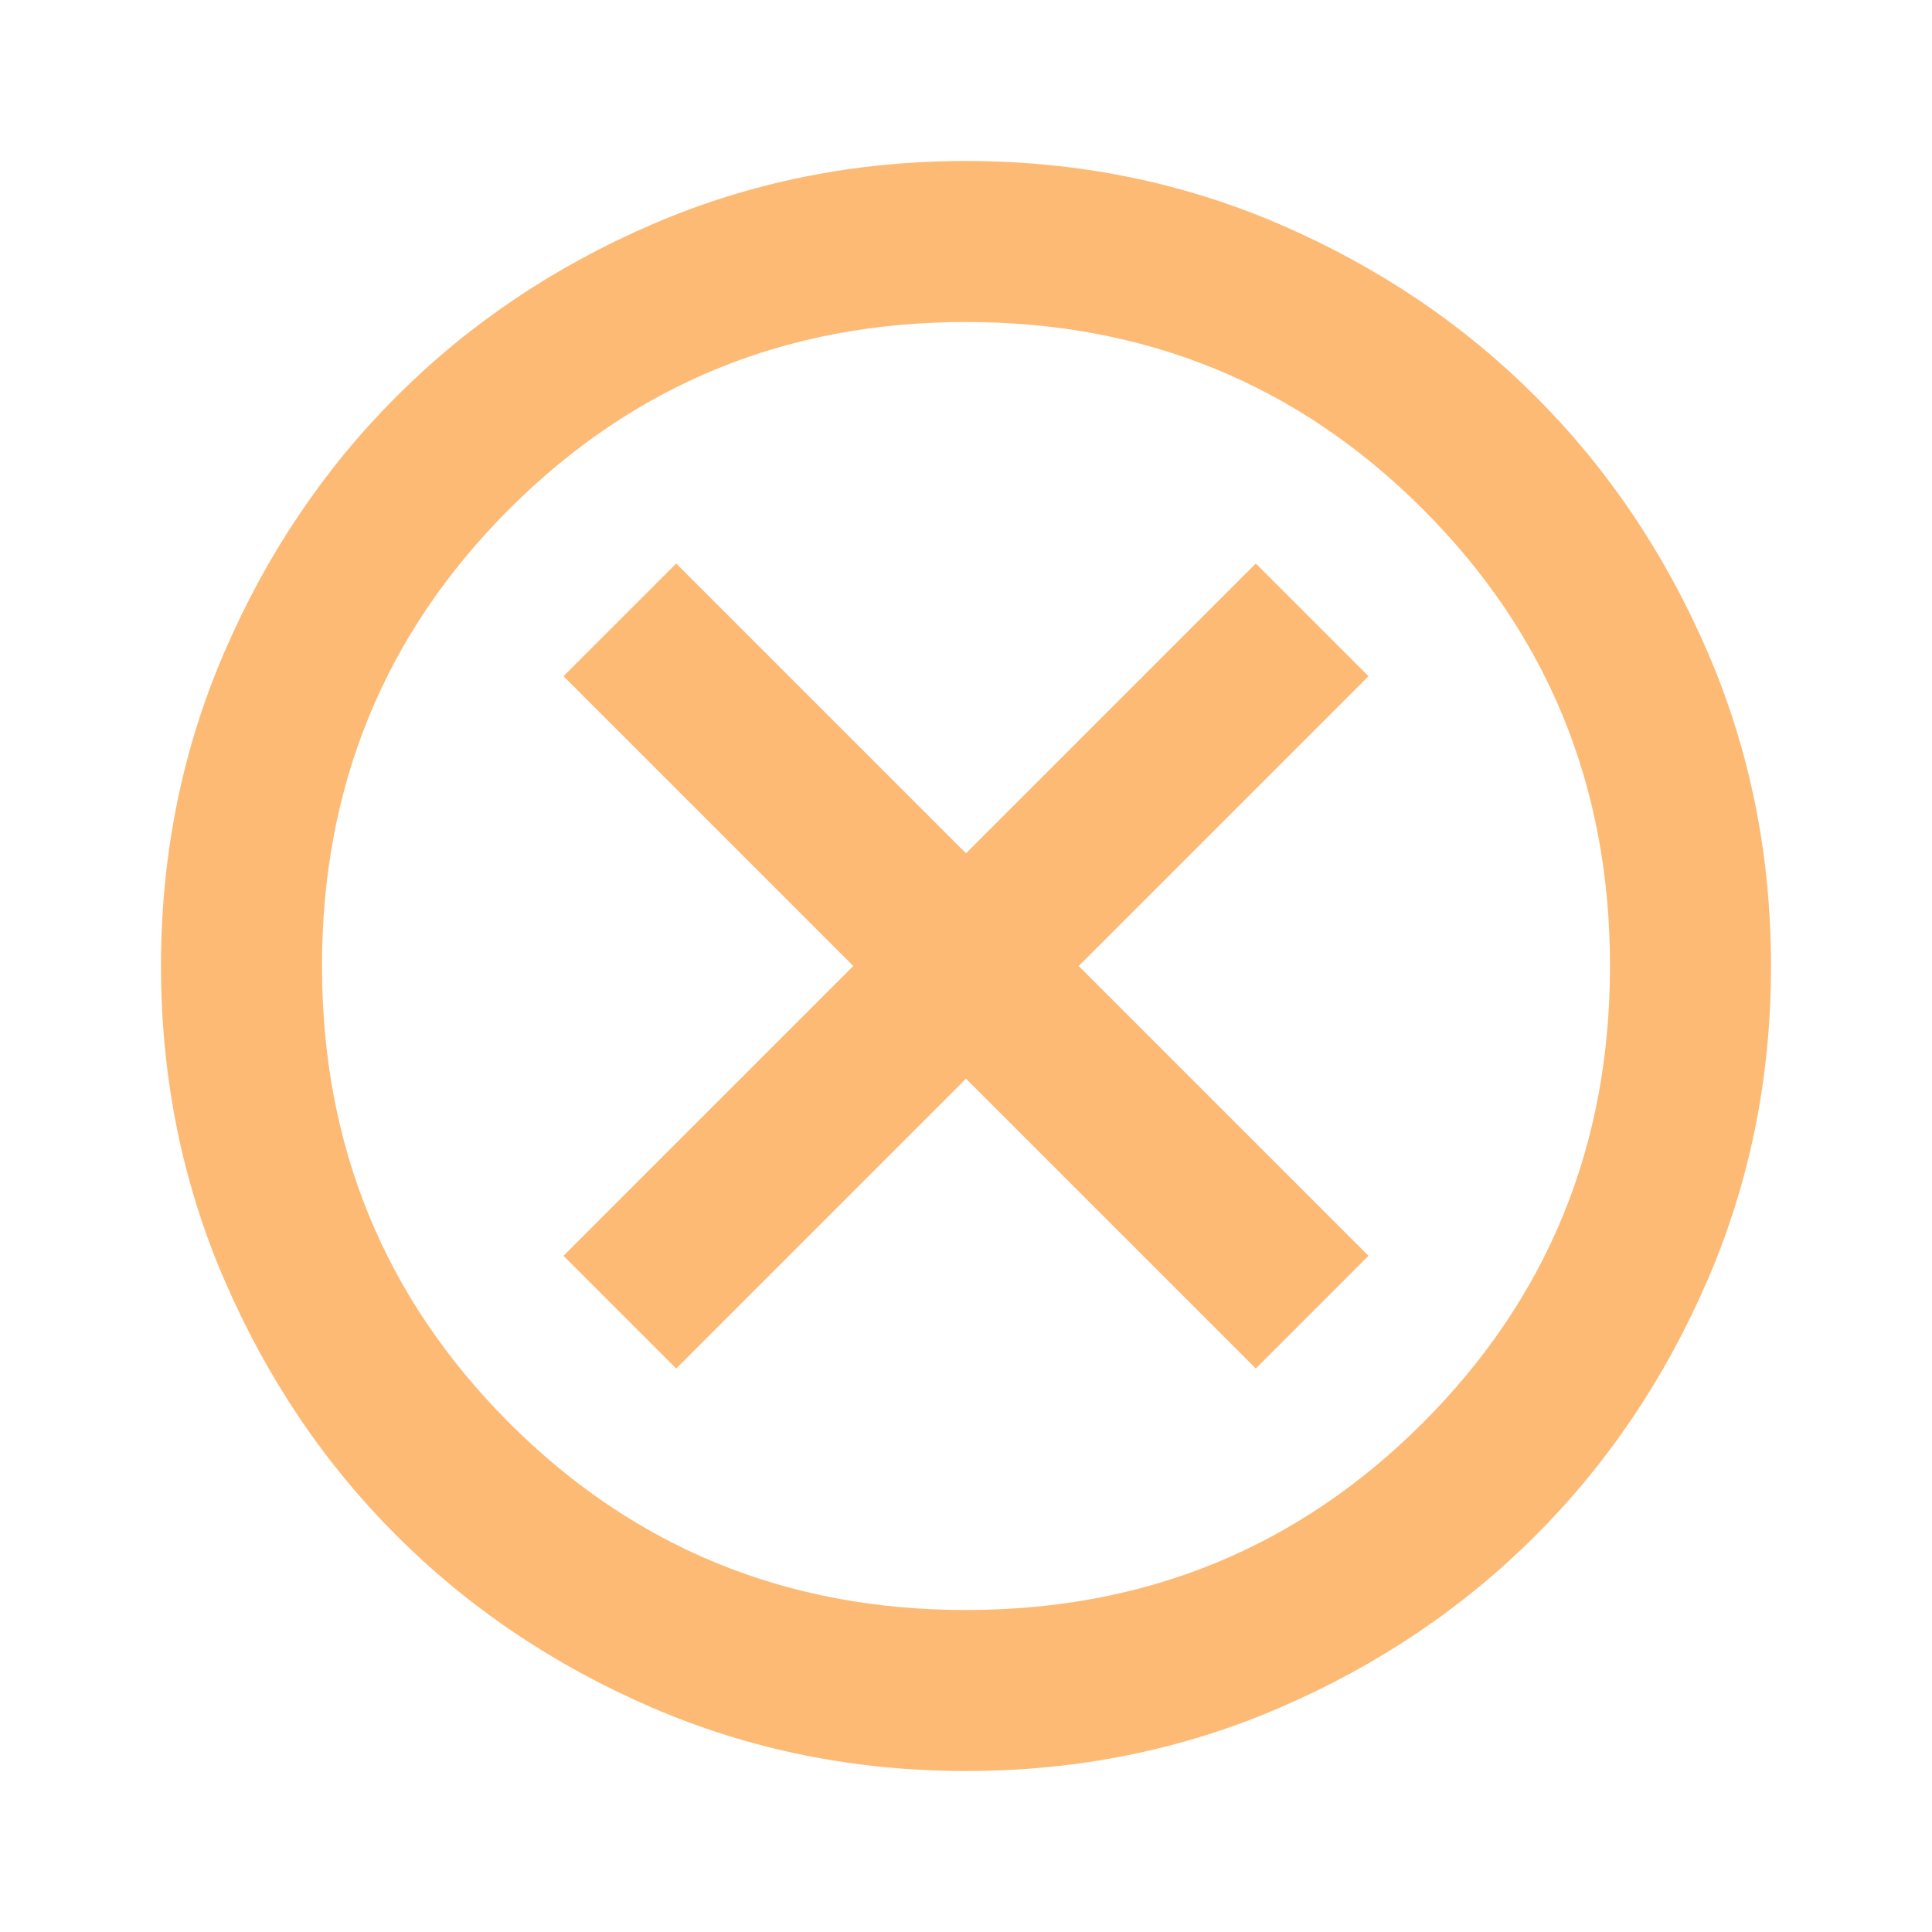
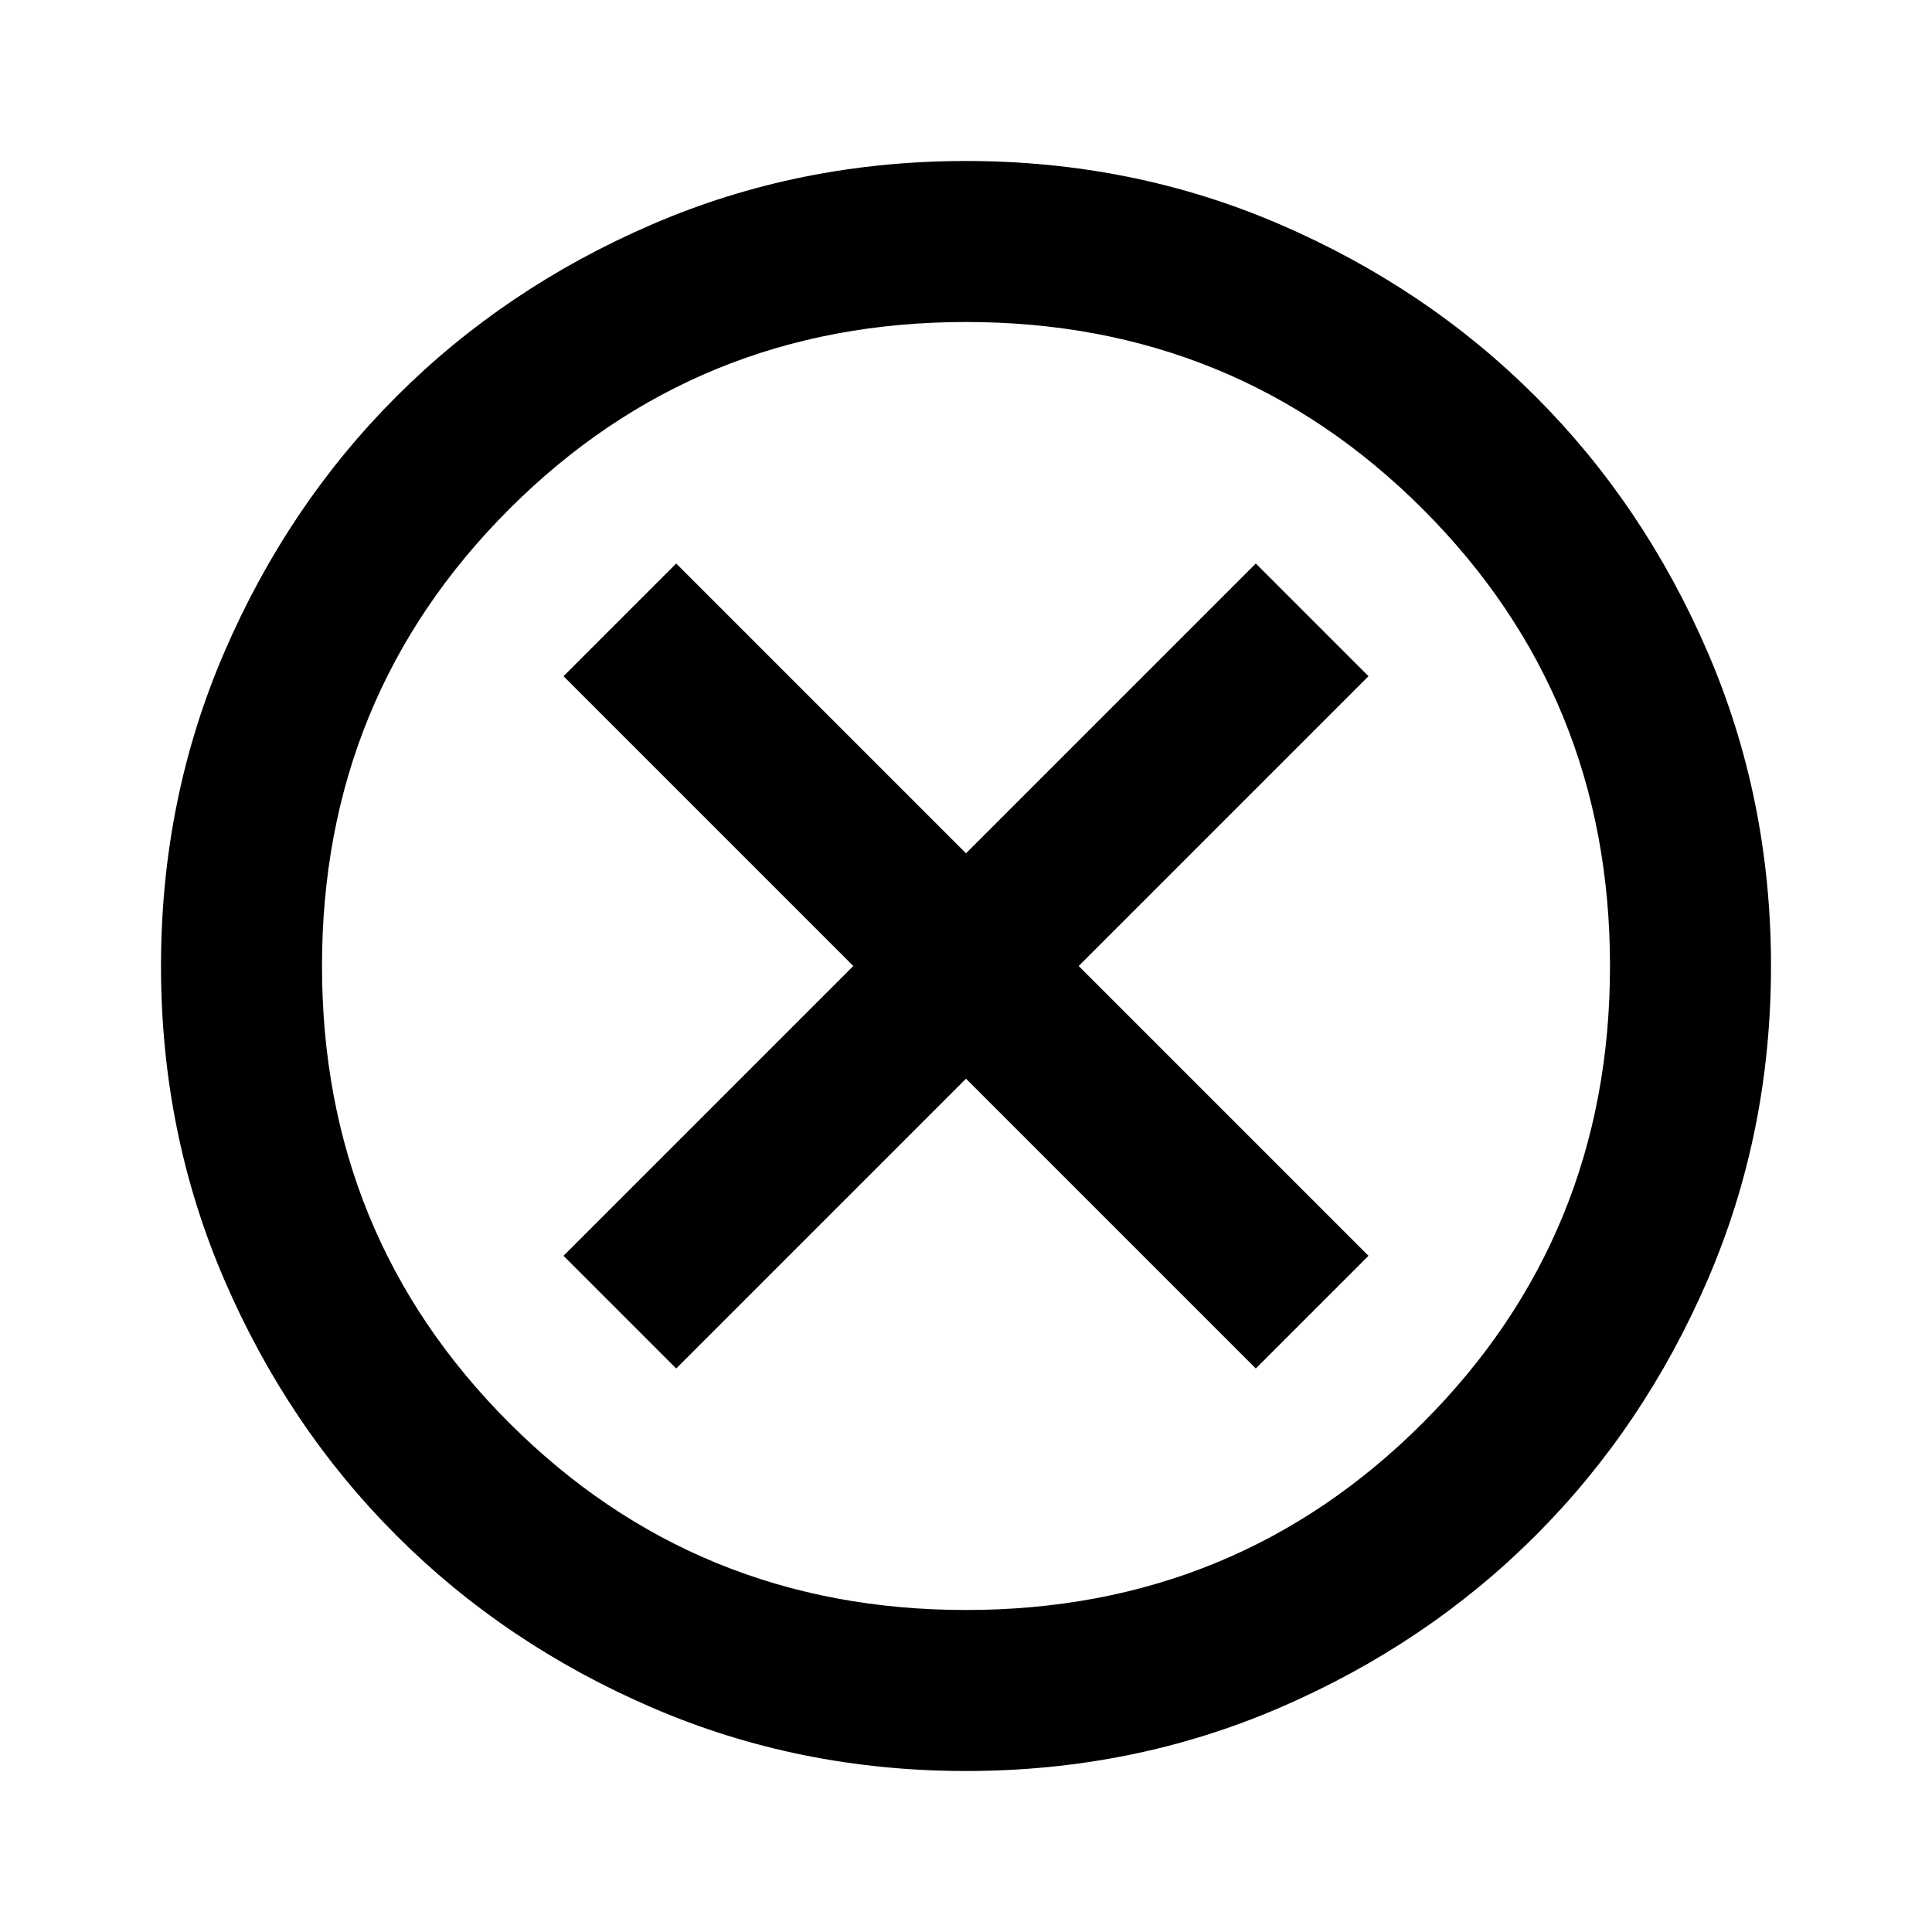
- <svg xmlns="http://www.w3.org/2000/svg" fill="#fdba74" height="24px" viewBox="0 -960 960 960" width="24px">
+ <svg xmlns="http://www.w3.org/2000/svg" fill="#000" height="24px" viewBox="0 -960 960 960" width="24px">
  <path d="m336-280 144-144 144 144 56-56-144-144 144-144-56-56-144 144-144-144-56 56 144 144-144 144 56 56ZM480-80q-83 0-156-31.5T197-197q-54-54-85.5-127T80-480q0-83 31.5-156T197-763q54-54 127-85.5T480-880q83 0 156 31.5T763-763q54 54 85.5 127T880-480q0 83-31.5 156T763-197q-54 54-127 85.5T480-80Zm0-80q134 0 227-93t93-227q0-134-93-227t-227-93q-134 0-227 93t-93 227q0 134 93 227t227 93Zm0-320Z" />
</svg>
